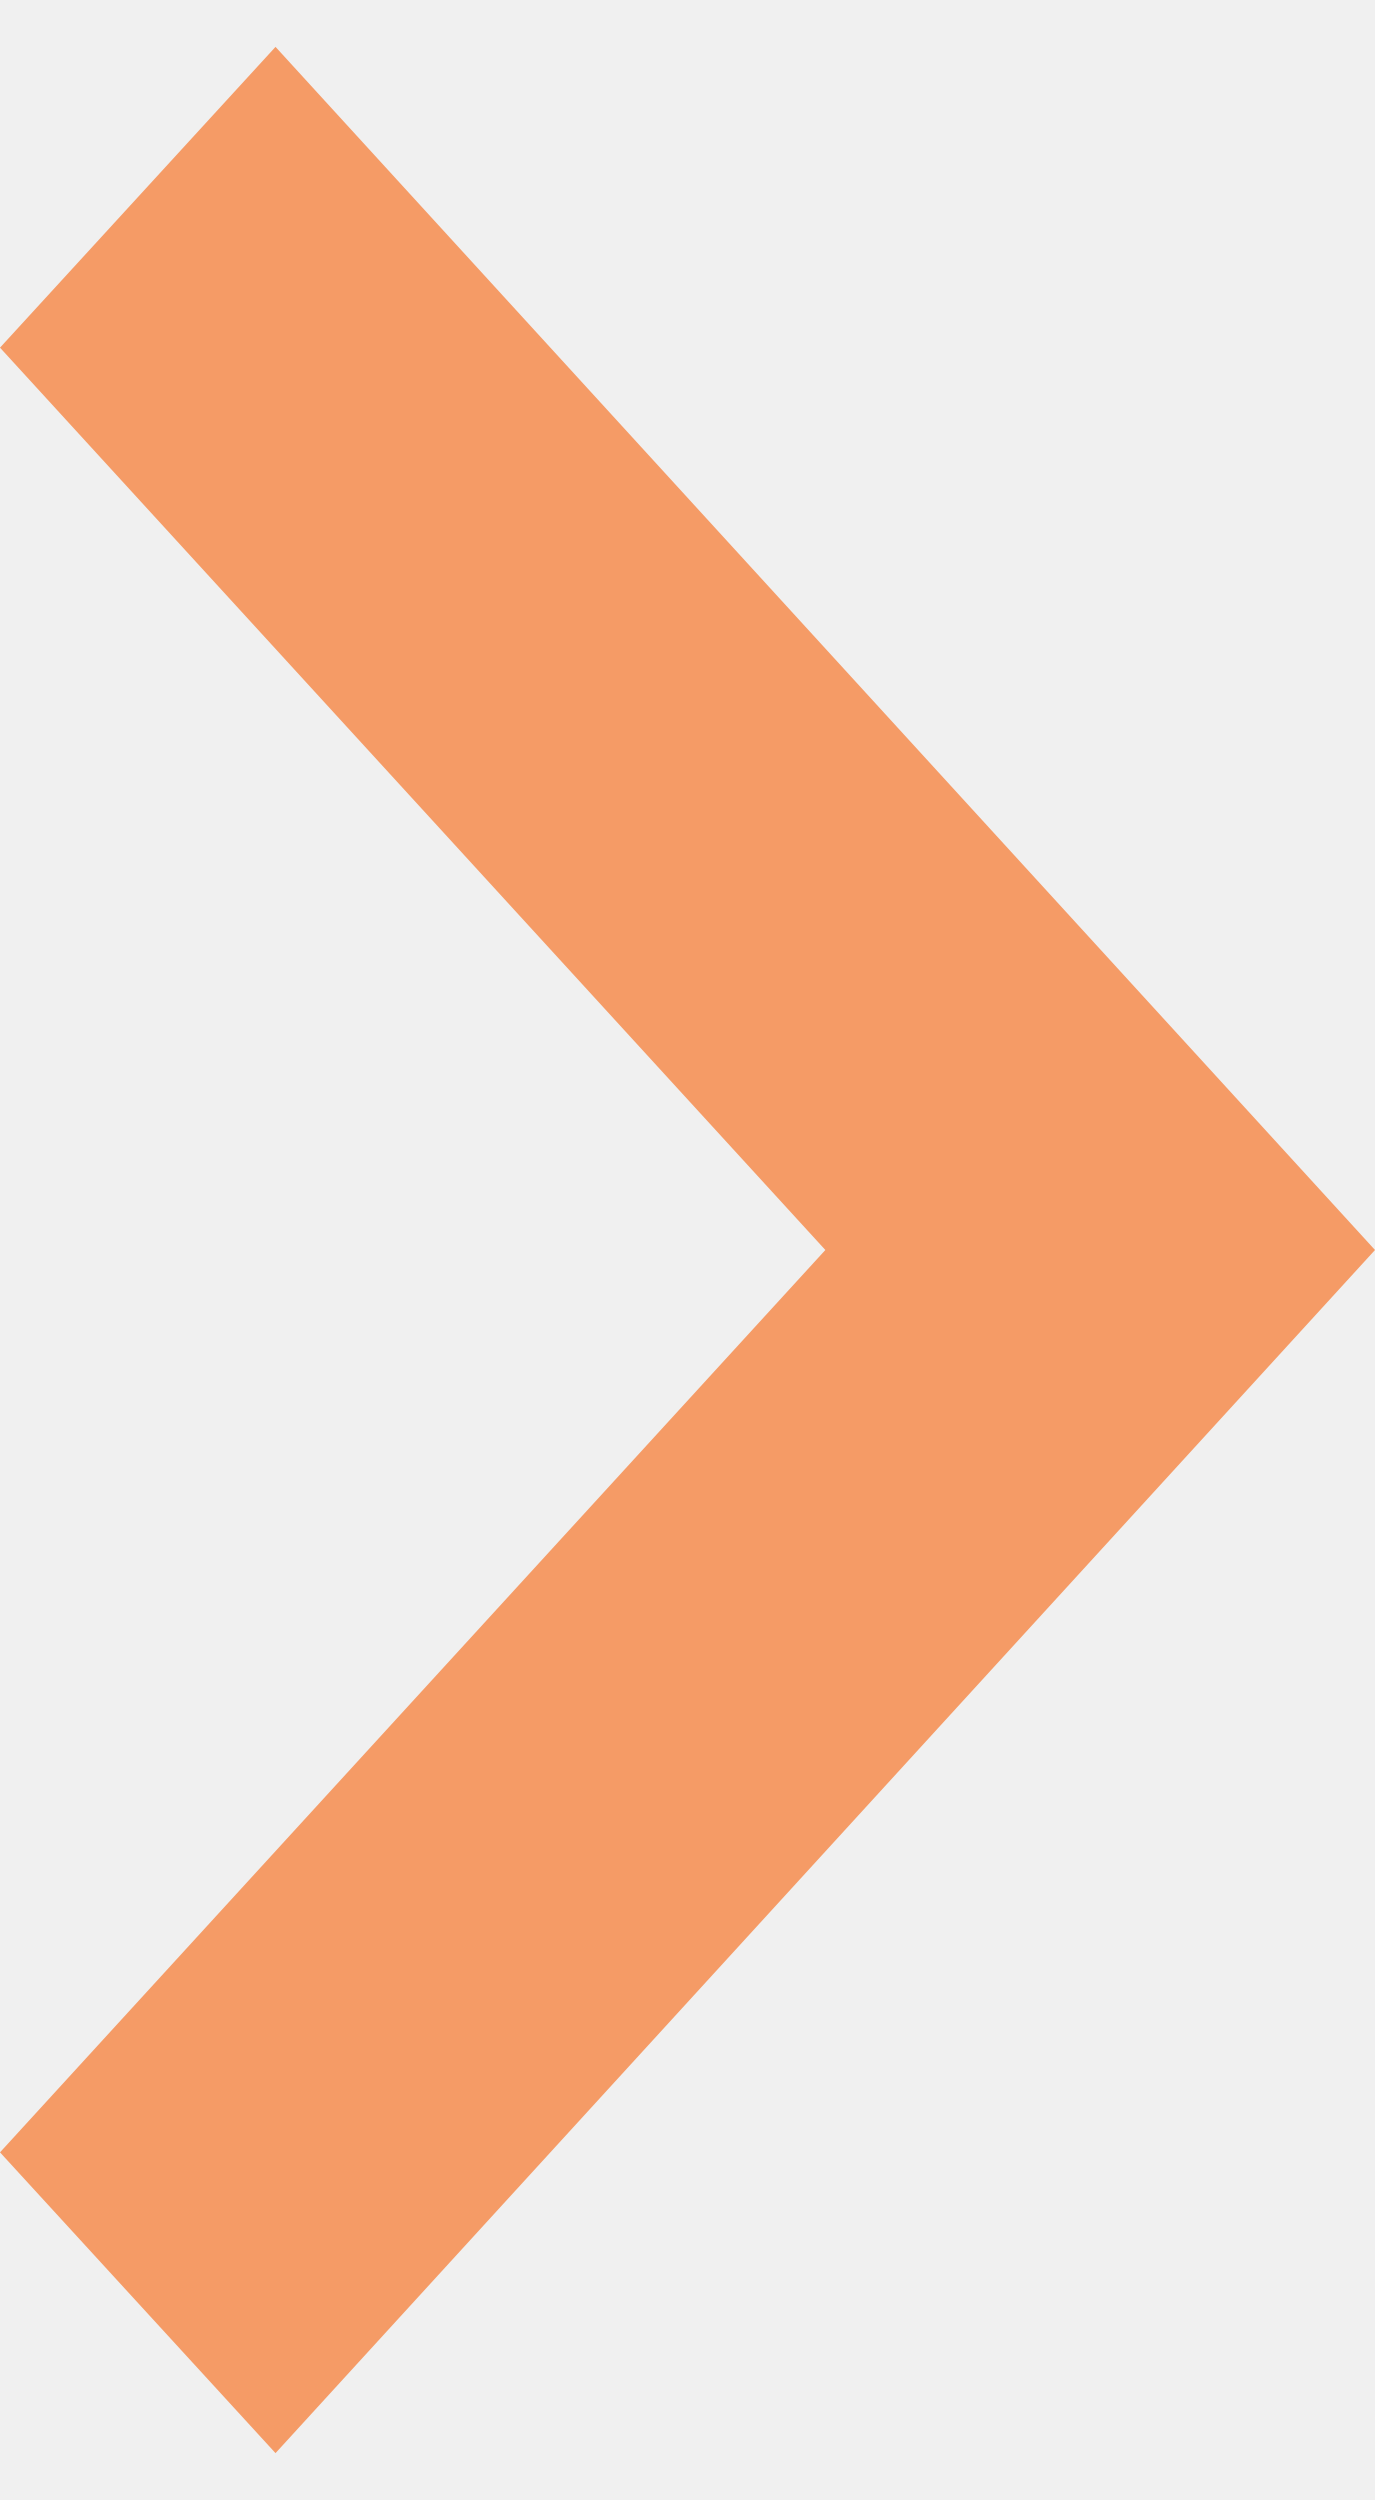
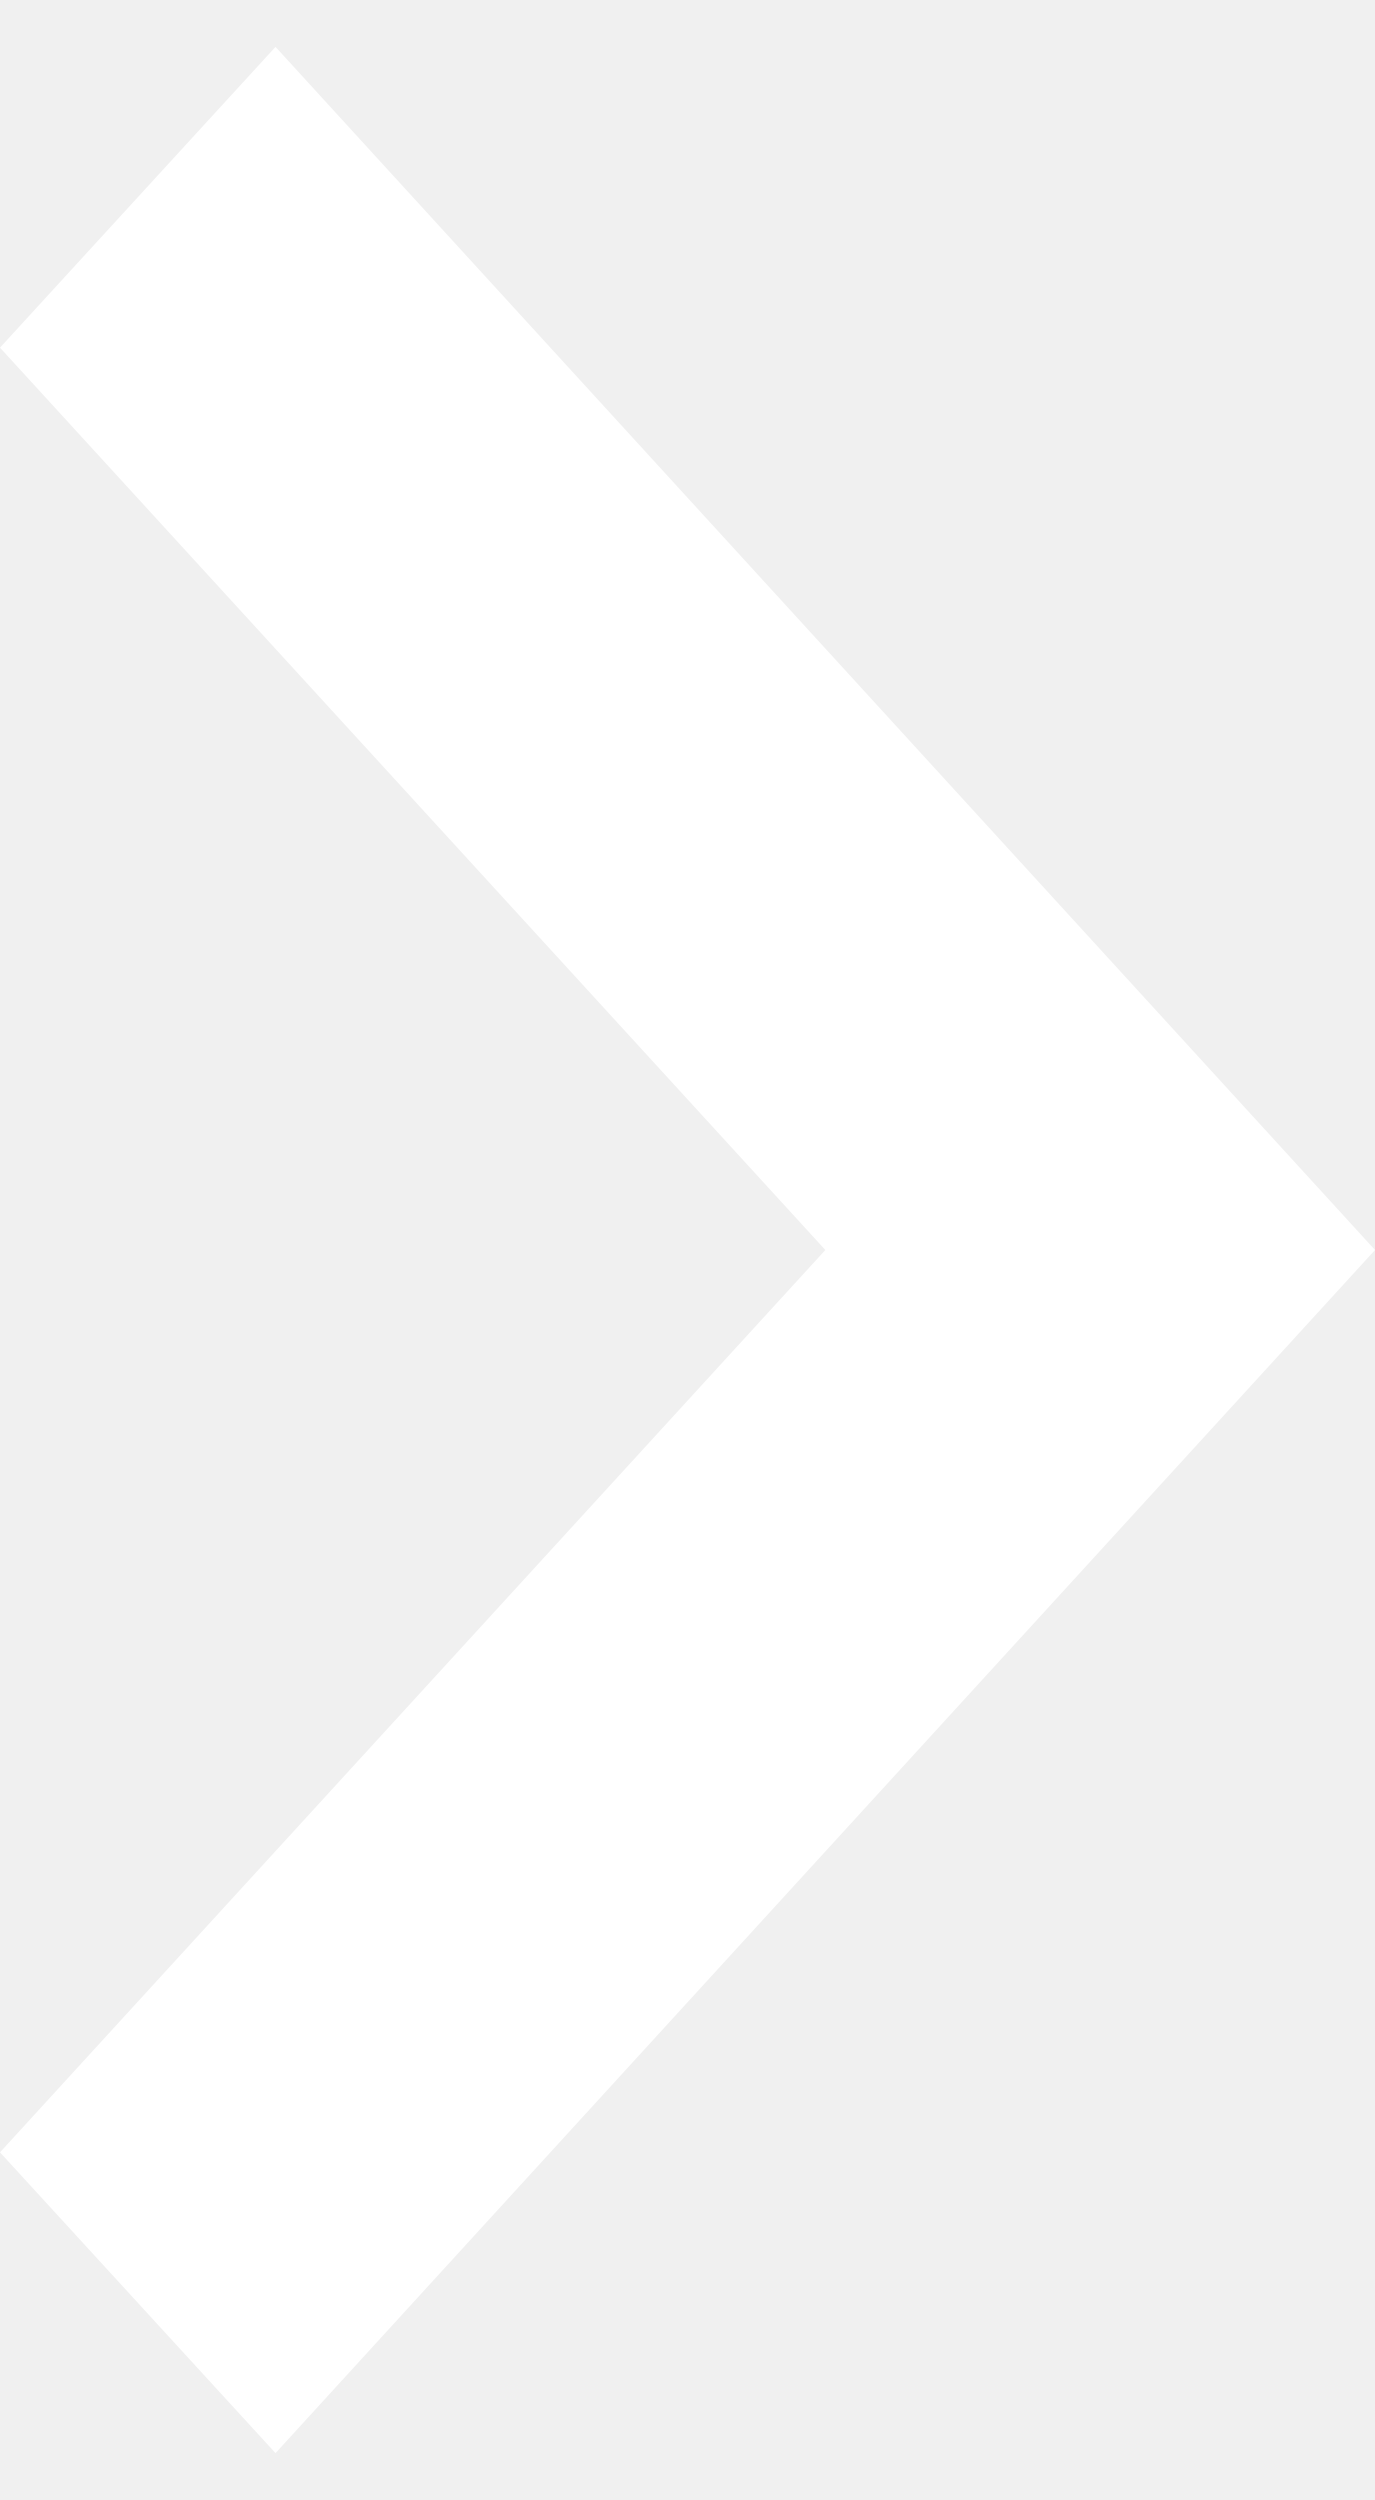
<svg xmlns="http://www.w3.org/2000/svg" width="11" height="20" viewBox="0 0 8 14" fill="none">
-   <path fill-rule="evenodd" clip-rule="evenodd" d="M1.603 0L8 7L1.603 14L0 12.25L4.802 7L0 1.75L1.603 0Z" fill="#f59b66" />
+   <path fill-rule="evenodd" clip-rule="evenodd" d="M1.603 0L8 7L1.603 14L0 12.25L4.802 7L0 1.75L1.603 0Z" fill="#fff" />
</svg>
